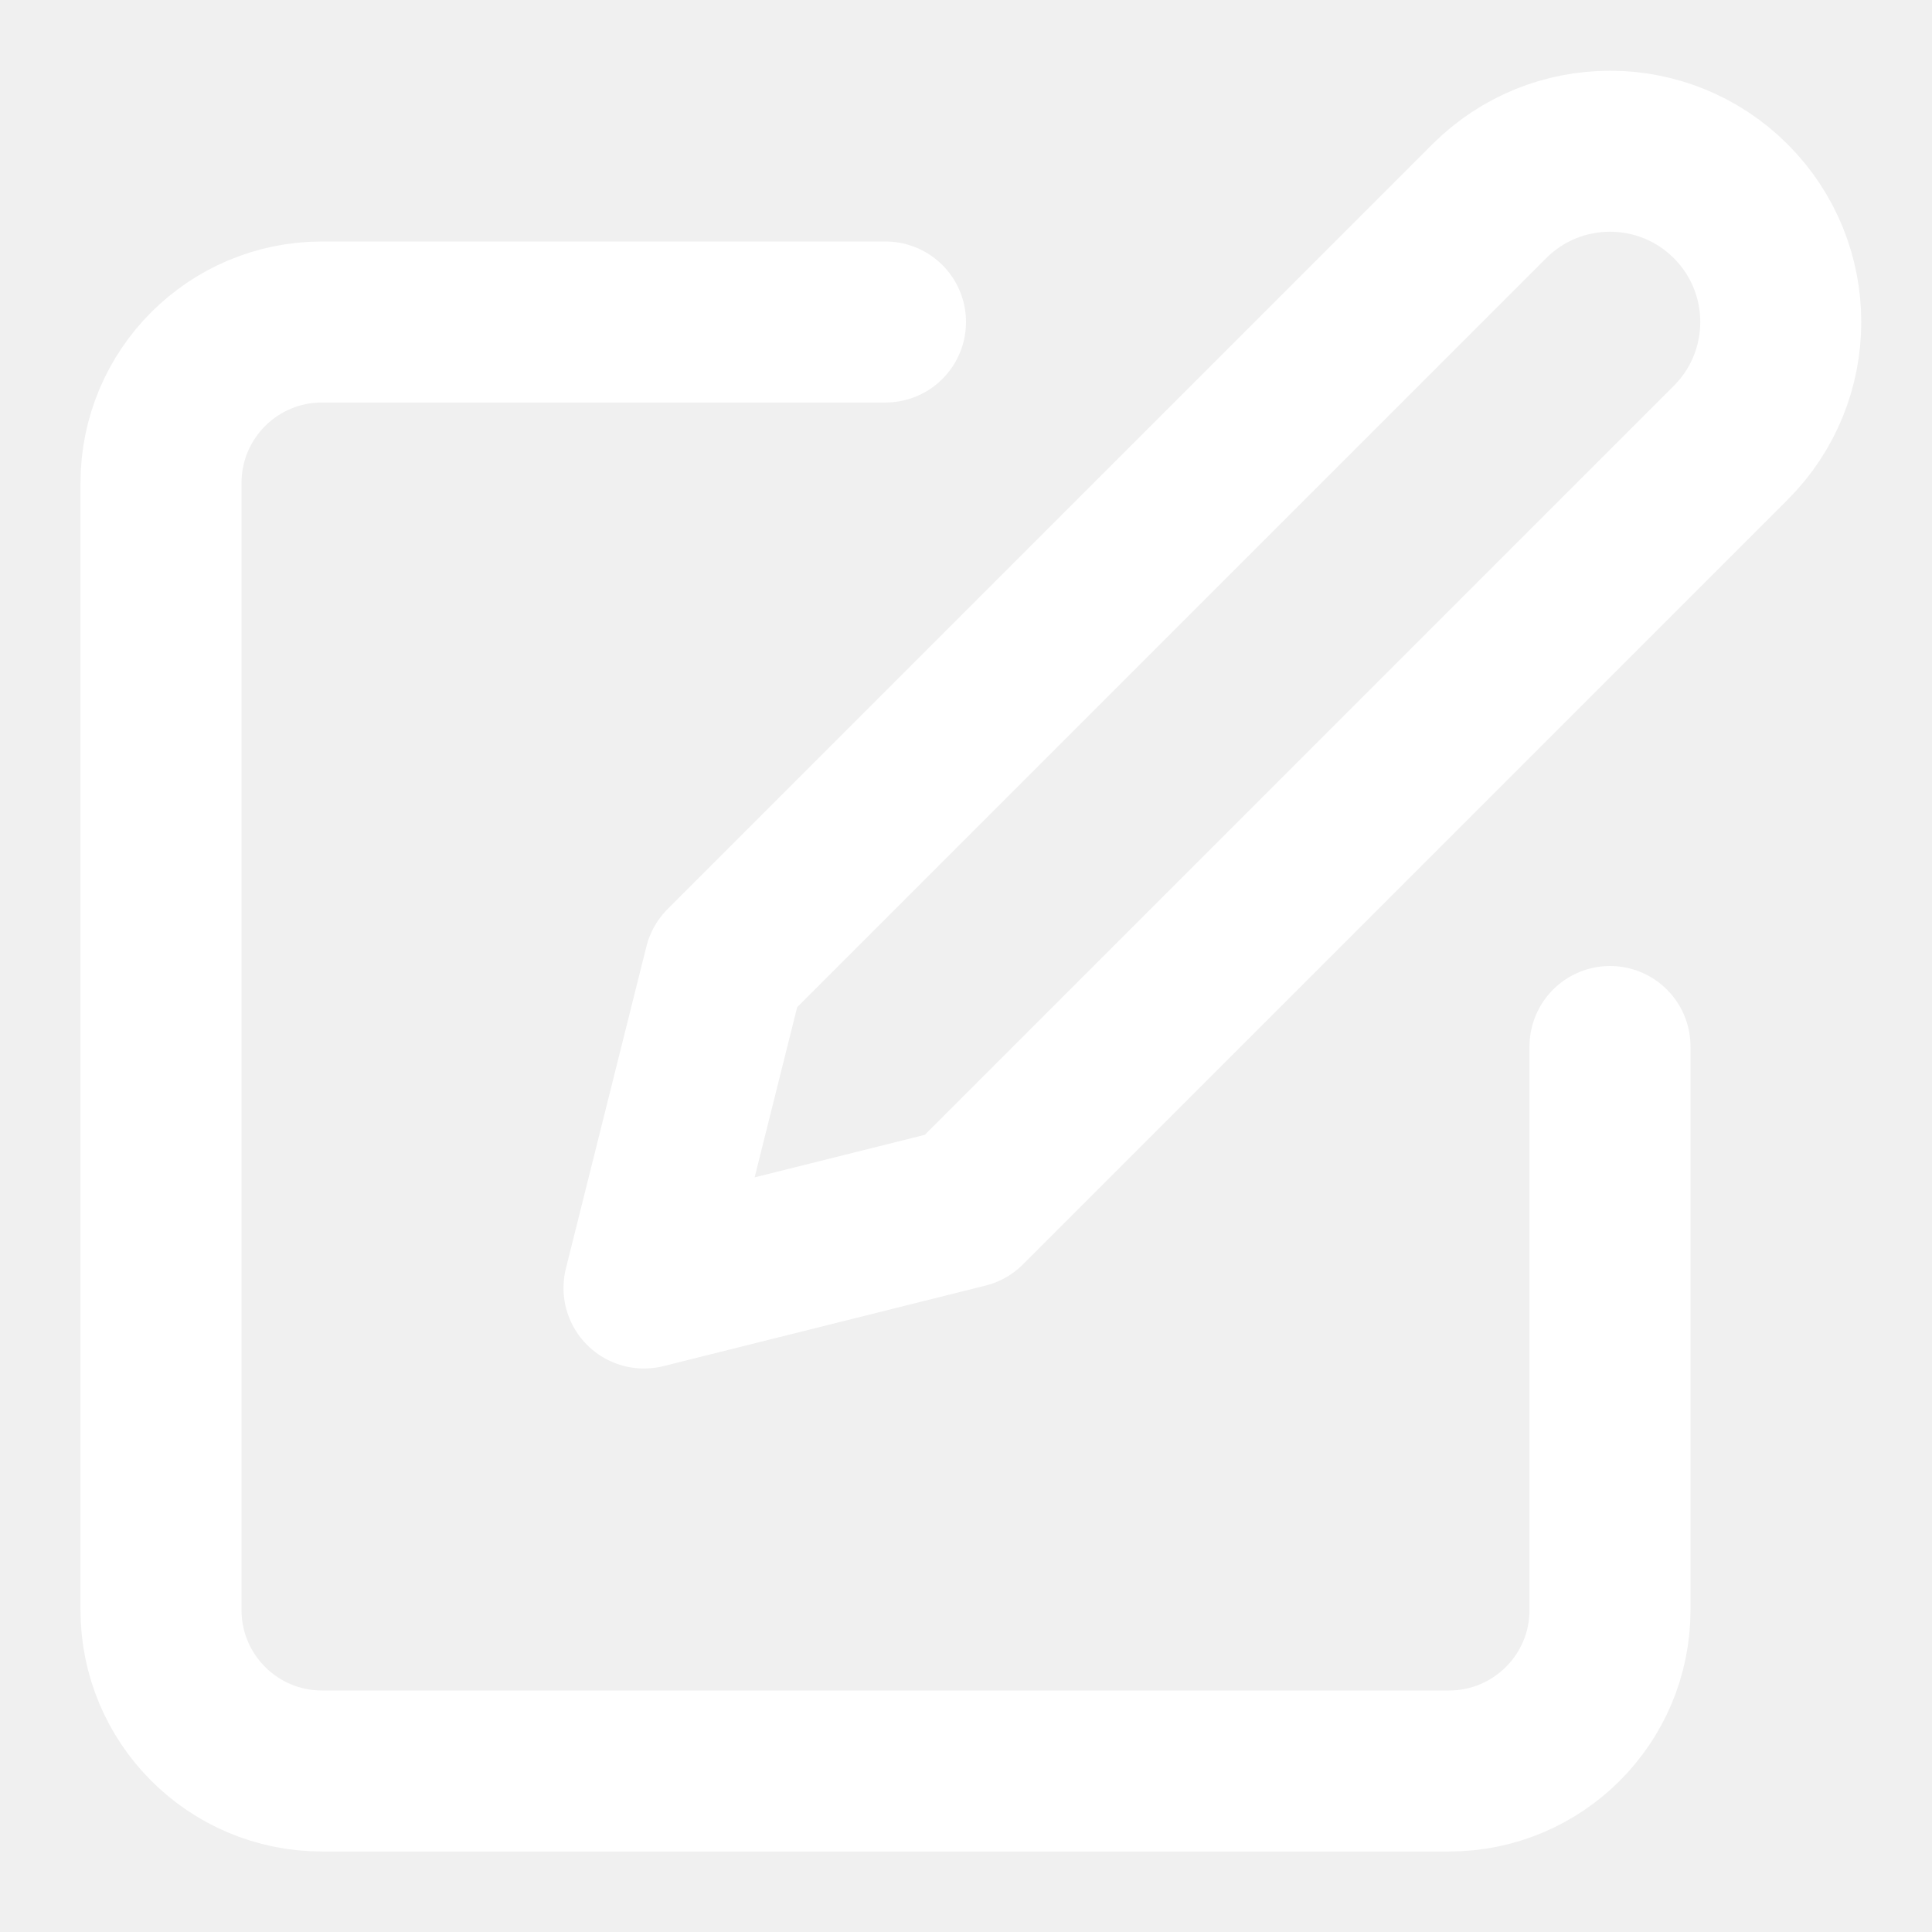
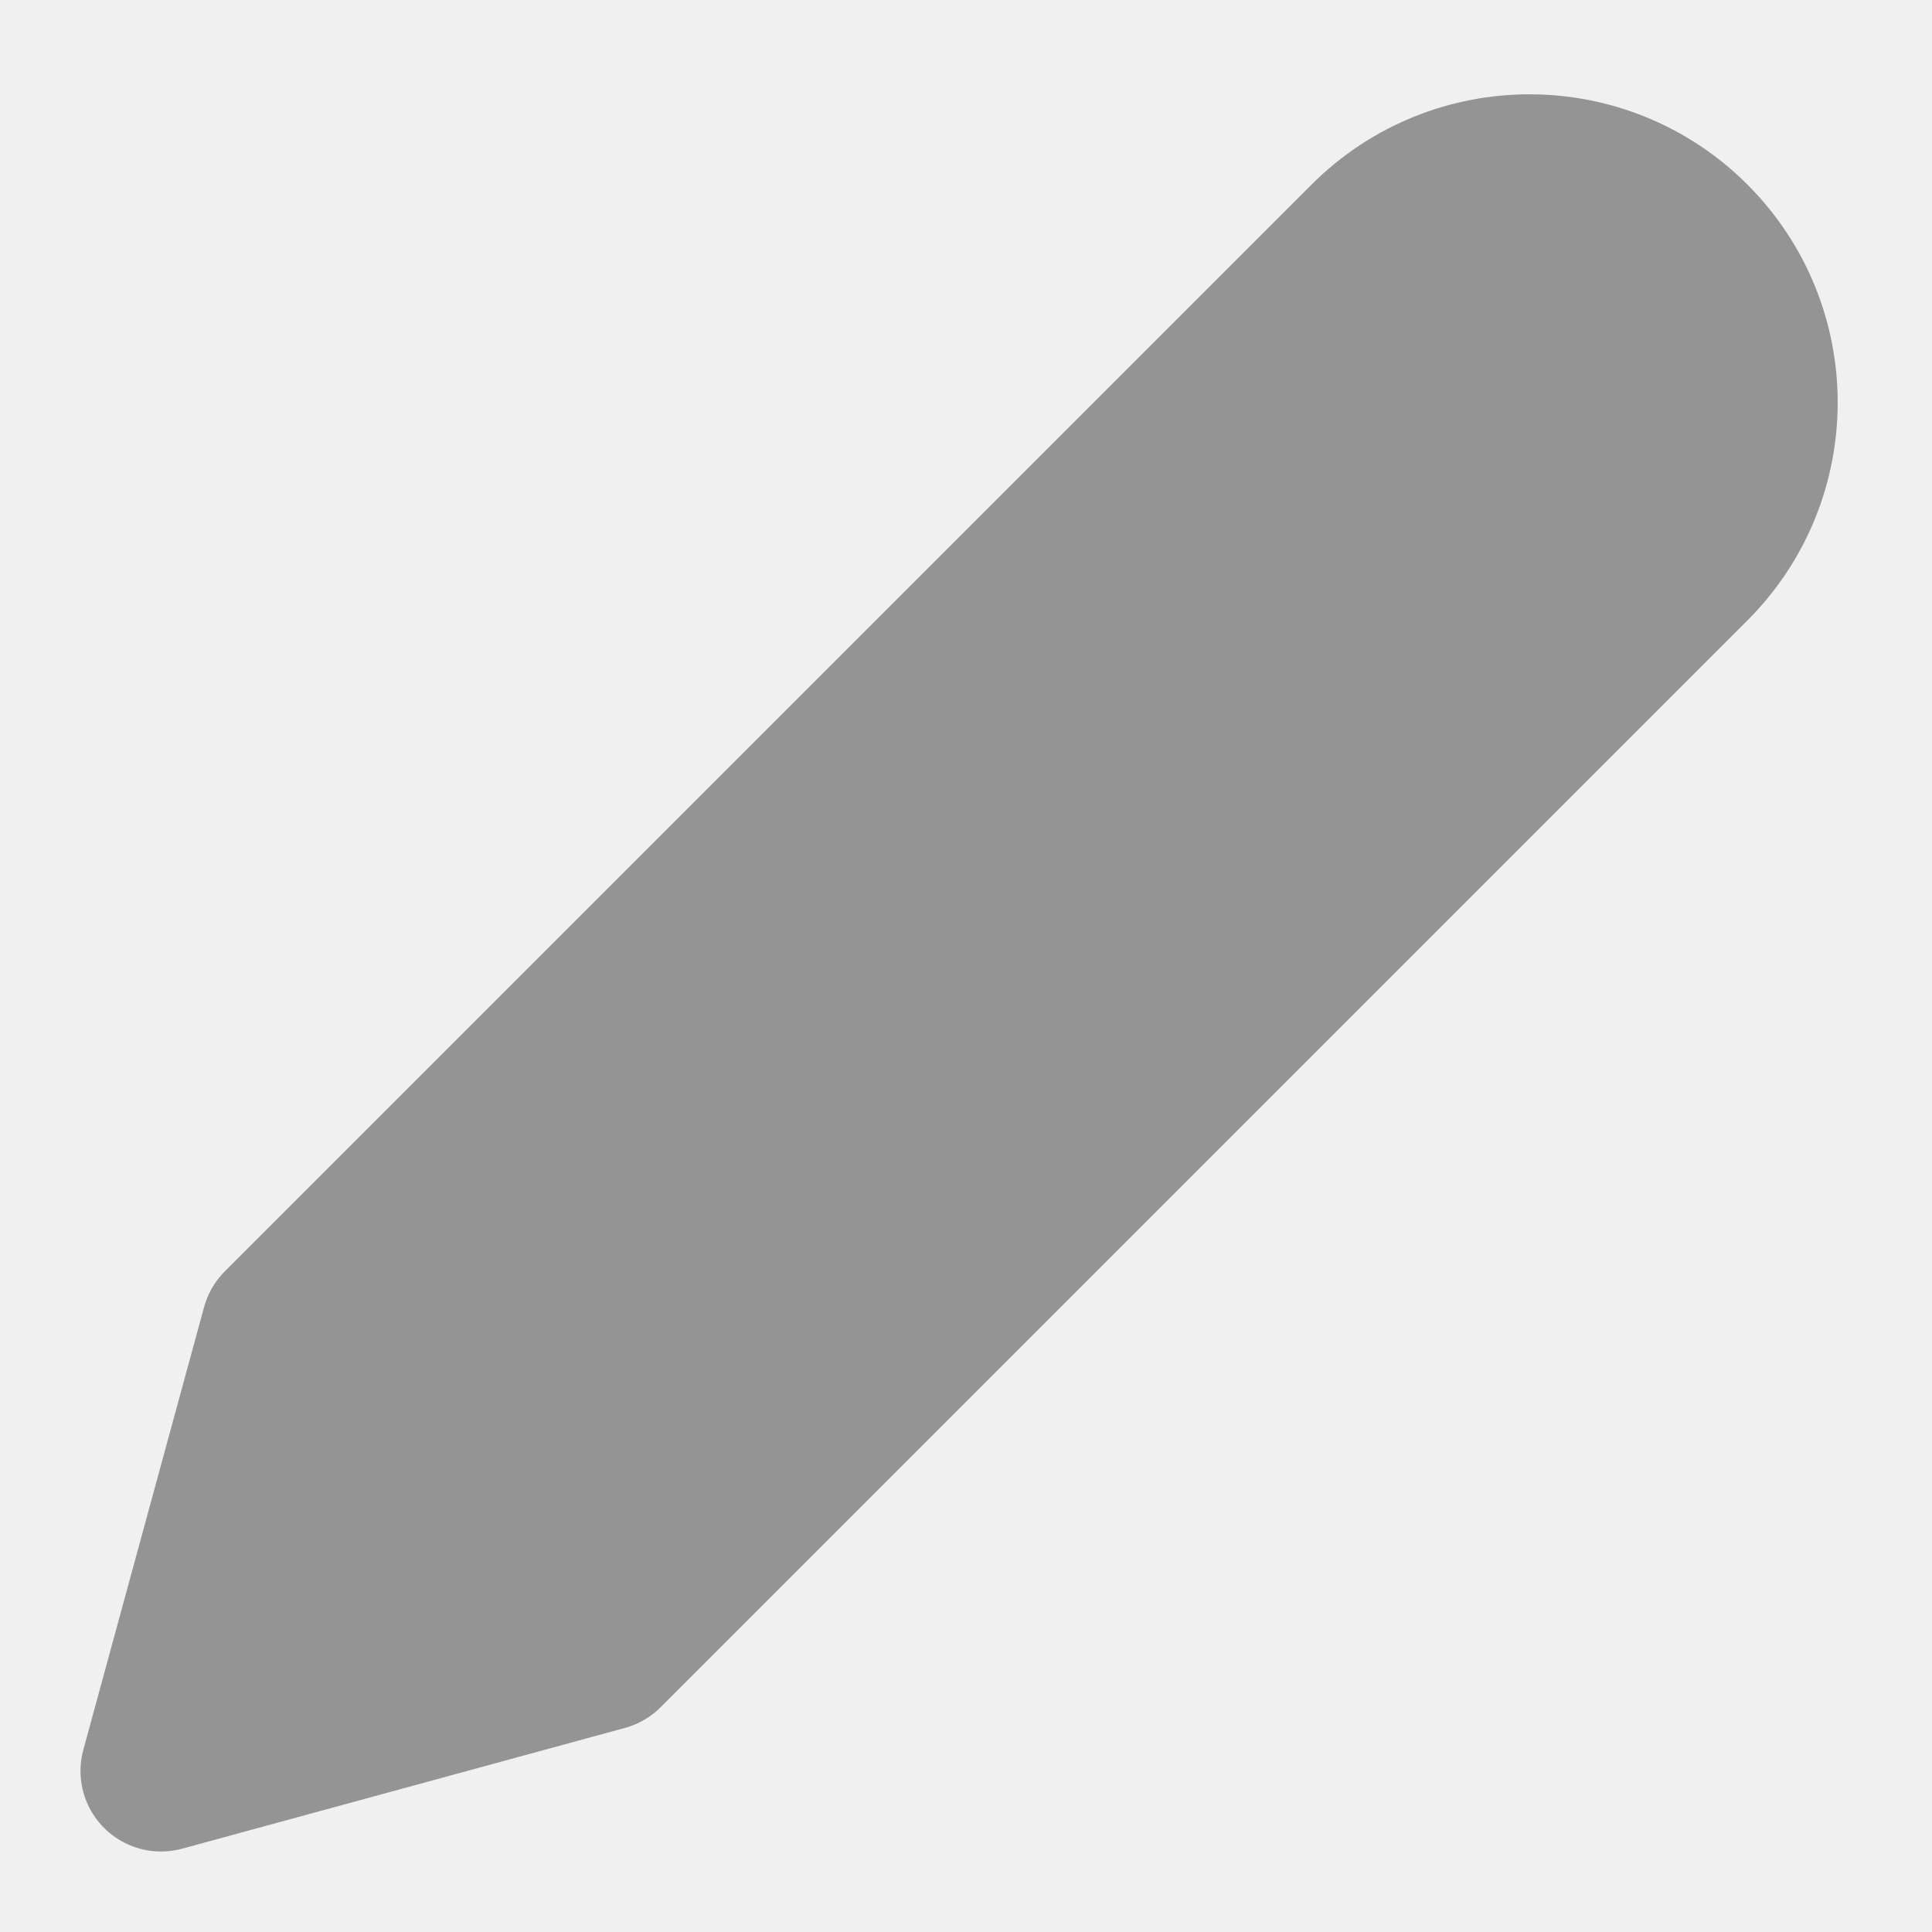
- <svg xmlns="http://www.w3.org/2000/svg" width="24" height="24" viewBox="0 0 24 24" fill="none" stroke="white" stroke-width="2" stroke-linecap="round" stroke-linejoin="round" class="feather feather-edit">
-   <path d="M11 4H4a2 2 0 0 0-2 2v14a2 2 0 0 0 2 2h14a2 2 0 0 0 2-2v-7" />
-   <path d="M18.5 2.5a2.121 2.121 0 0 1 3 3L12 15l-4 1 1-4 9.5-9.5z" />
+ <svg xmlns="http://www.w3.org/2000/svg" width="20" height="20" viewBox="0 0 24 24" fill="#949494" stroke="#949494" stroke-width="2" stroke-linecap="round" stroke-linejoin="round" class="feather feather-edit-2">
+   <path d="M17 3a2.828 2.828 0 1 1 4 4L7.5 20.5 2 22l1.5-5.5L17 3z" />
</svg>
